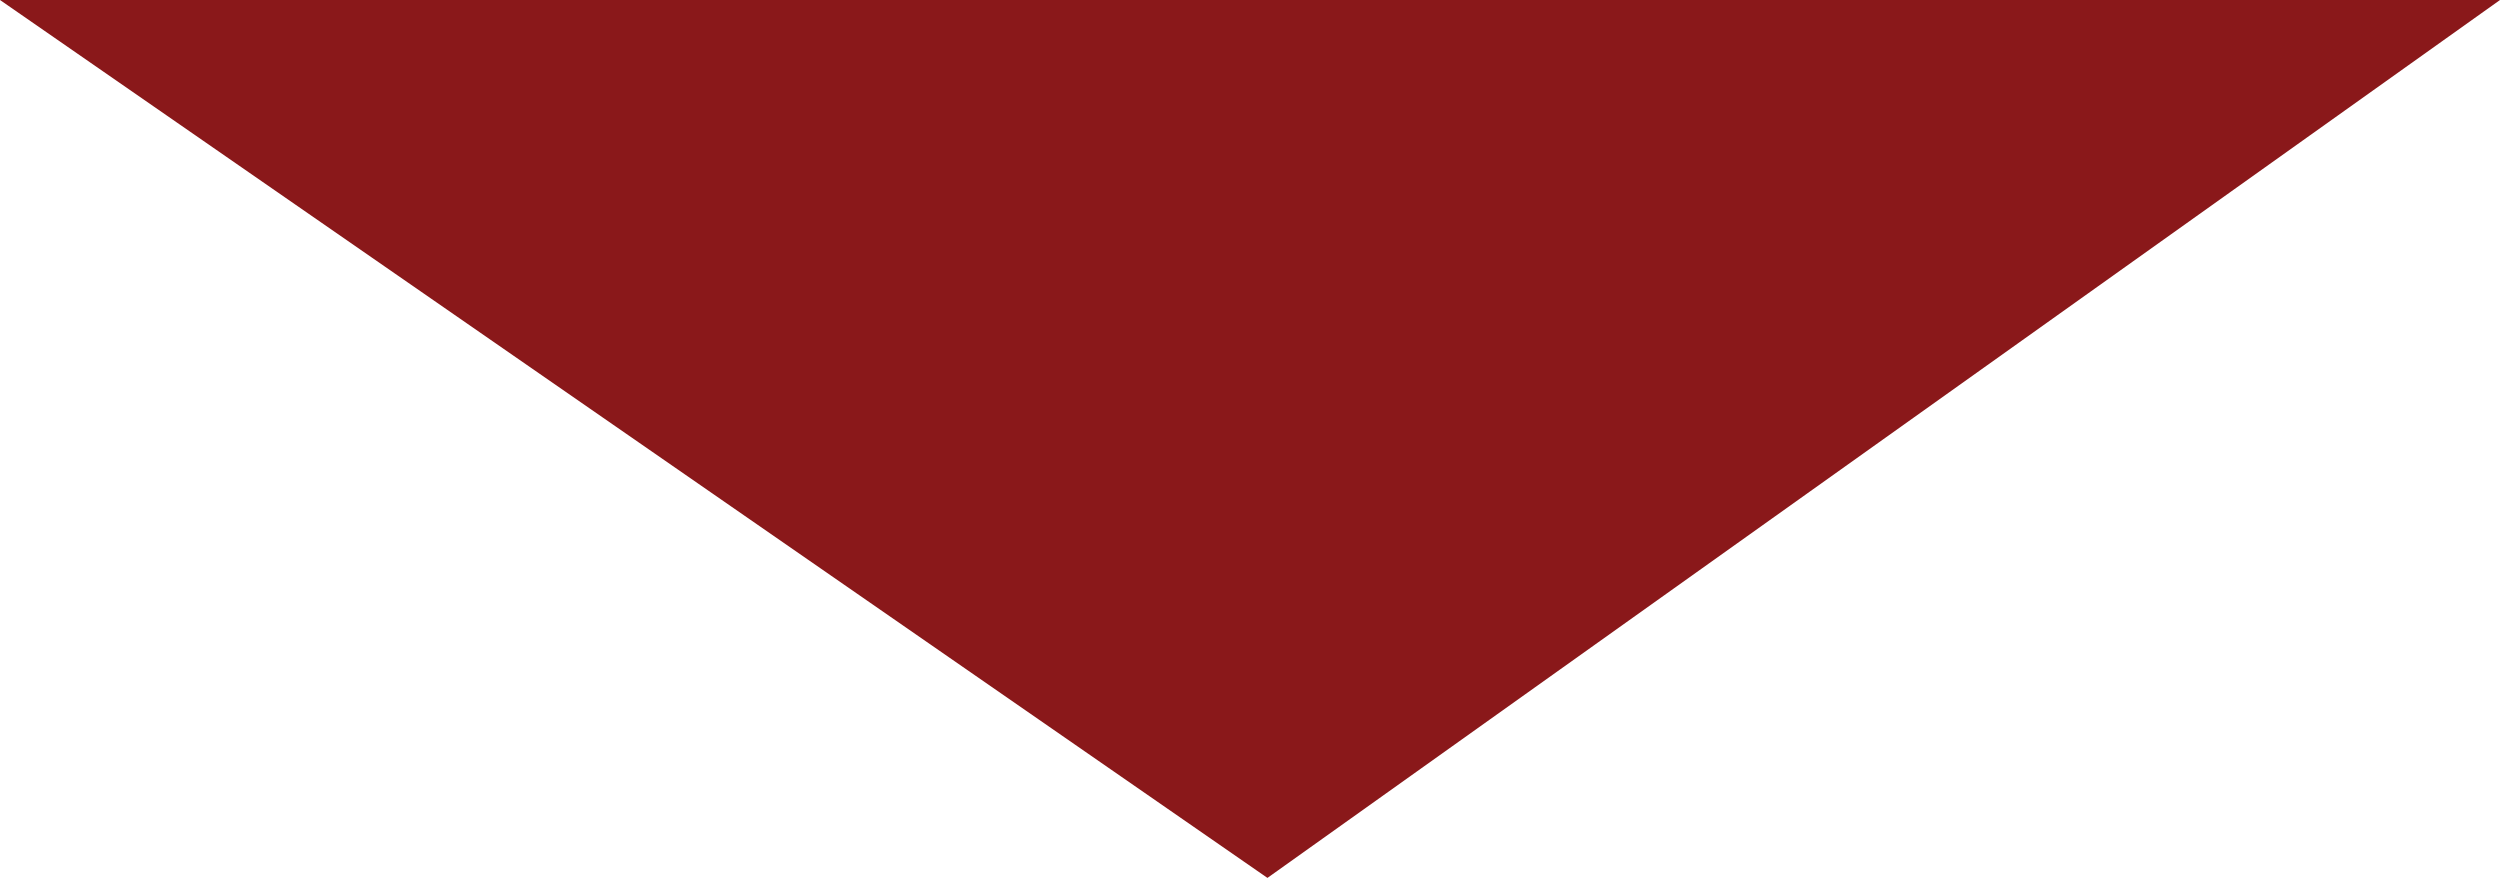
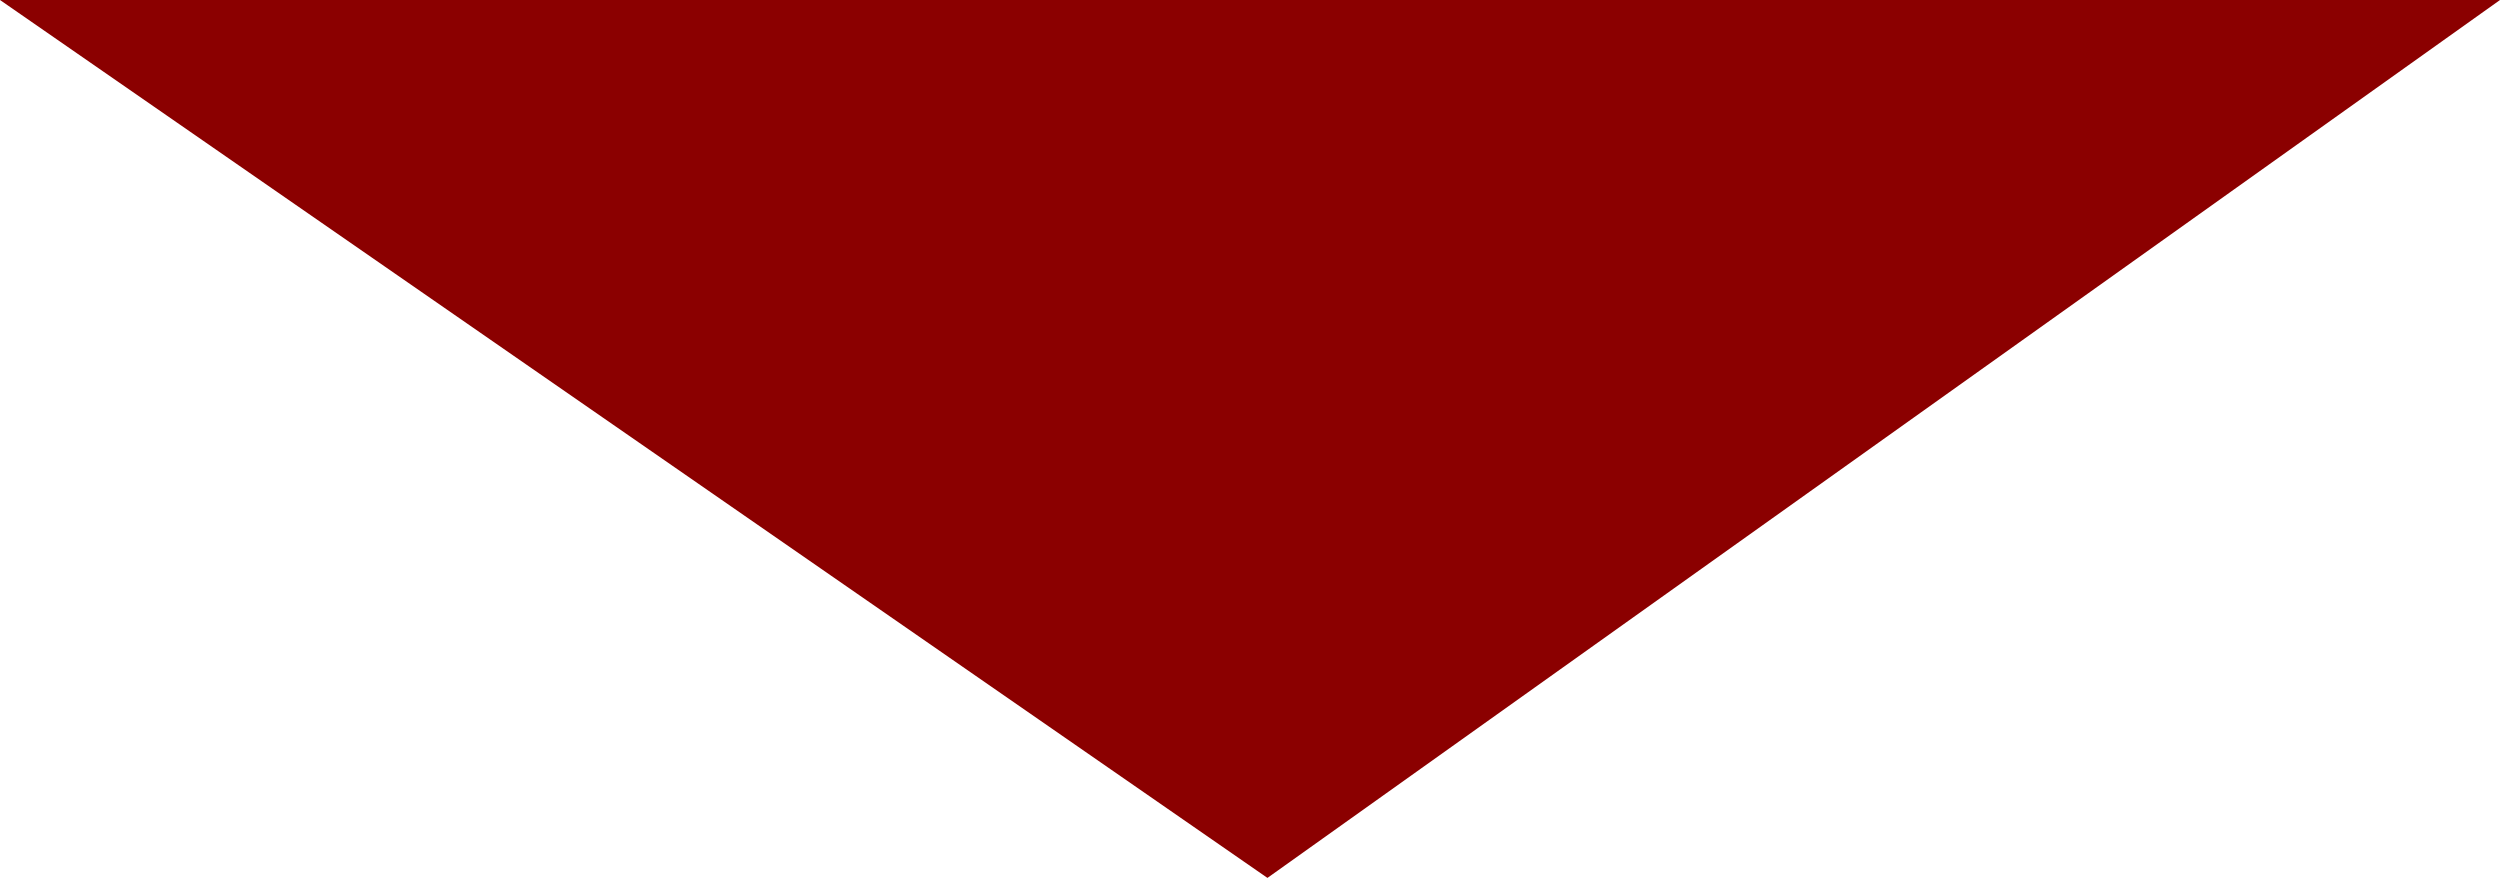
<svg xmlns="http://www.w3.org/2000/svg" version="1.1" id="Layer_1" x="0px" y="0px" viewBox="0 0 215 75.5" style="enable-background:new 0 0 215 75.5;" xml:space="preserve">
  <style type="text/css">
- 	.st0{fill-rule:evenodd;clip-rule:evenodd;fill:#8A181A;}
+ 	.st0{fill-rule:evenodd;clip-rule:evenodd;fill:#8B0000;}
</style>
  <g>
    <path class="st0" d="M215,0L109,75.5L0,0H215z" />
  </g>
</svg>
